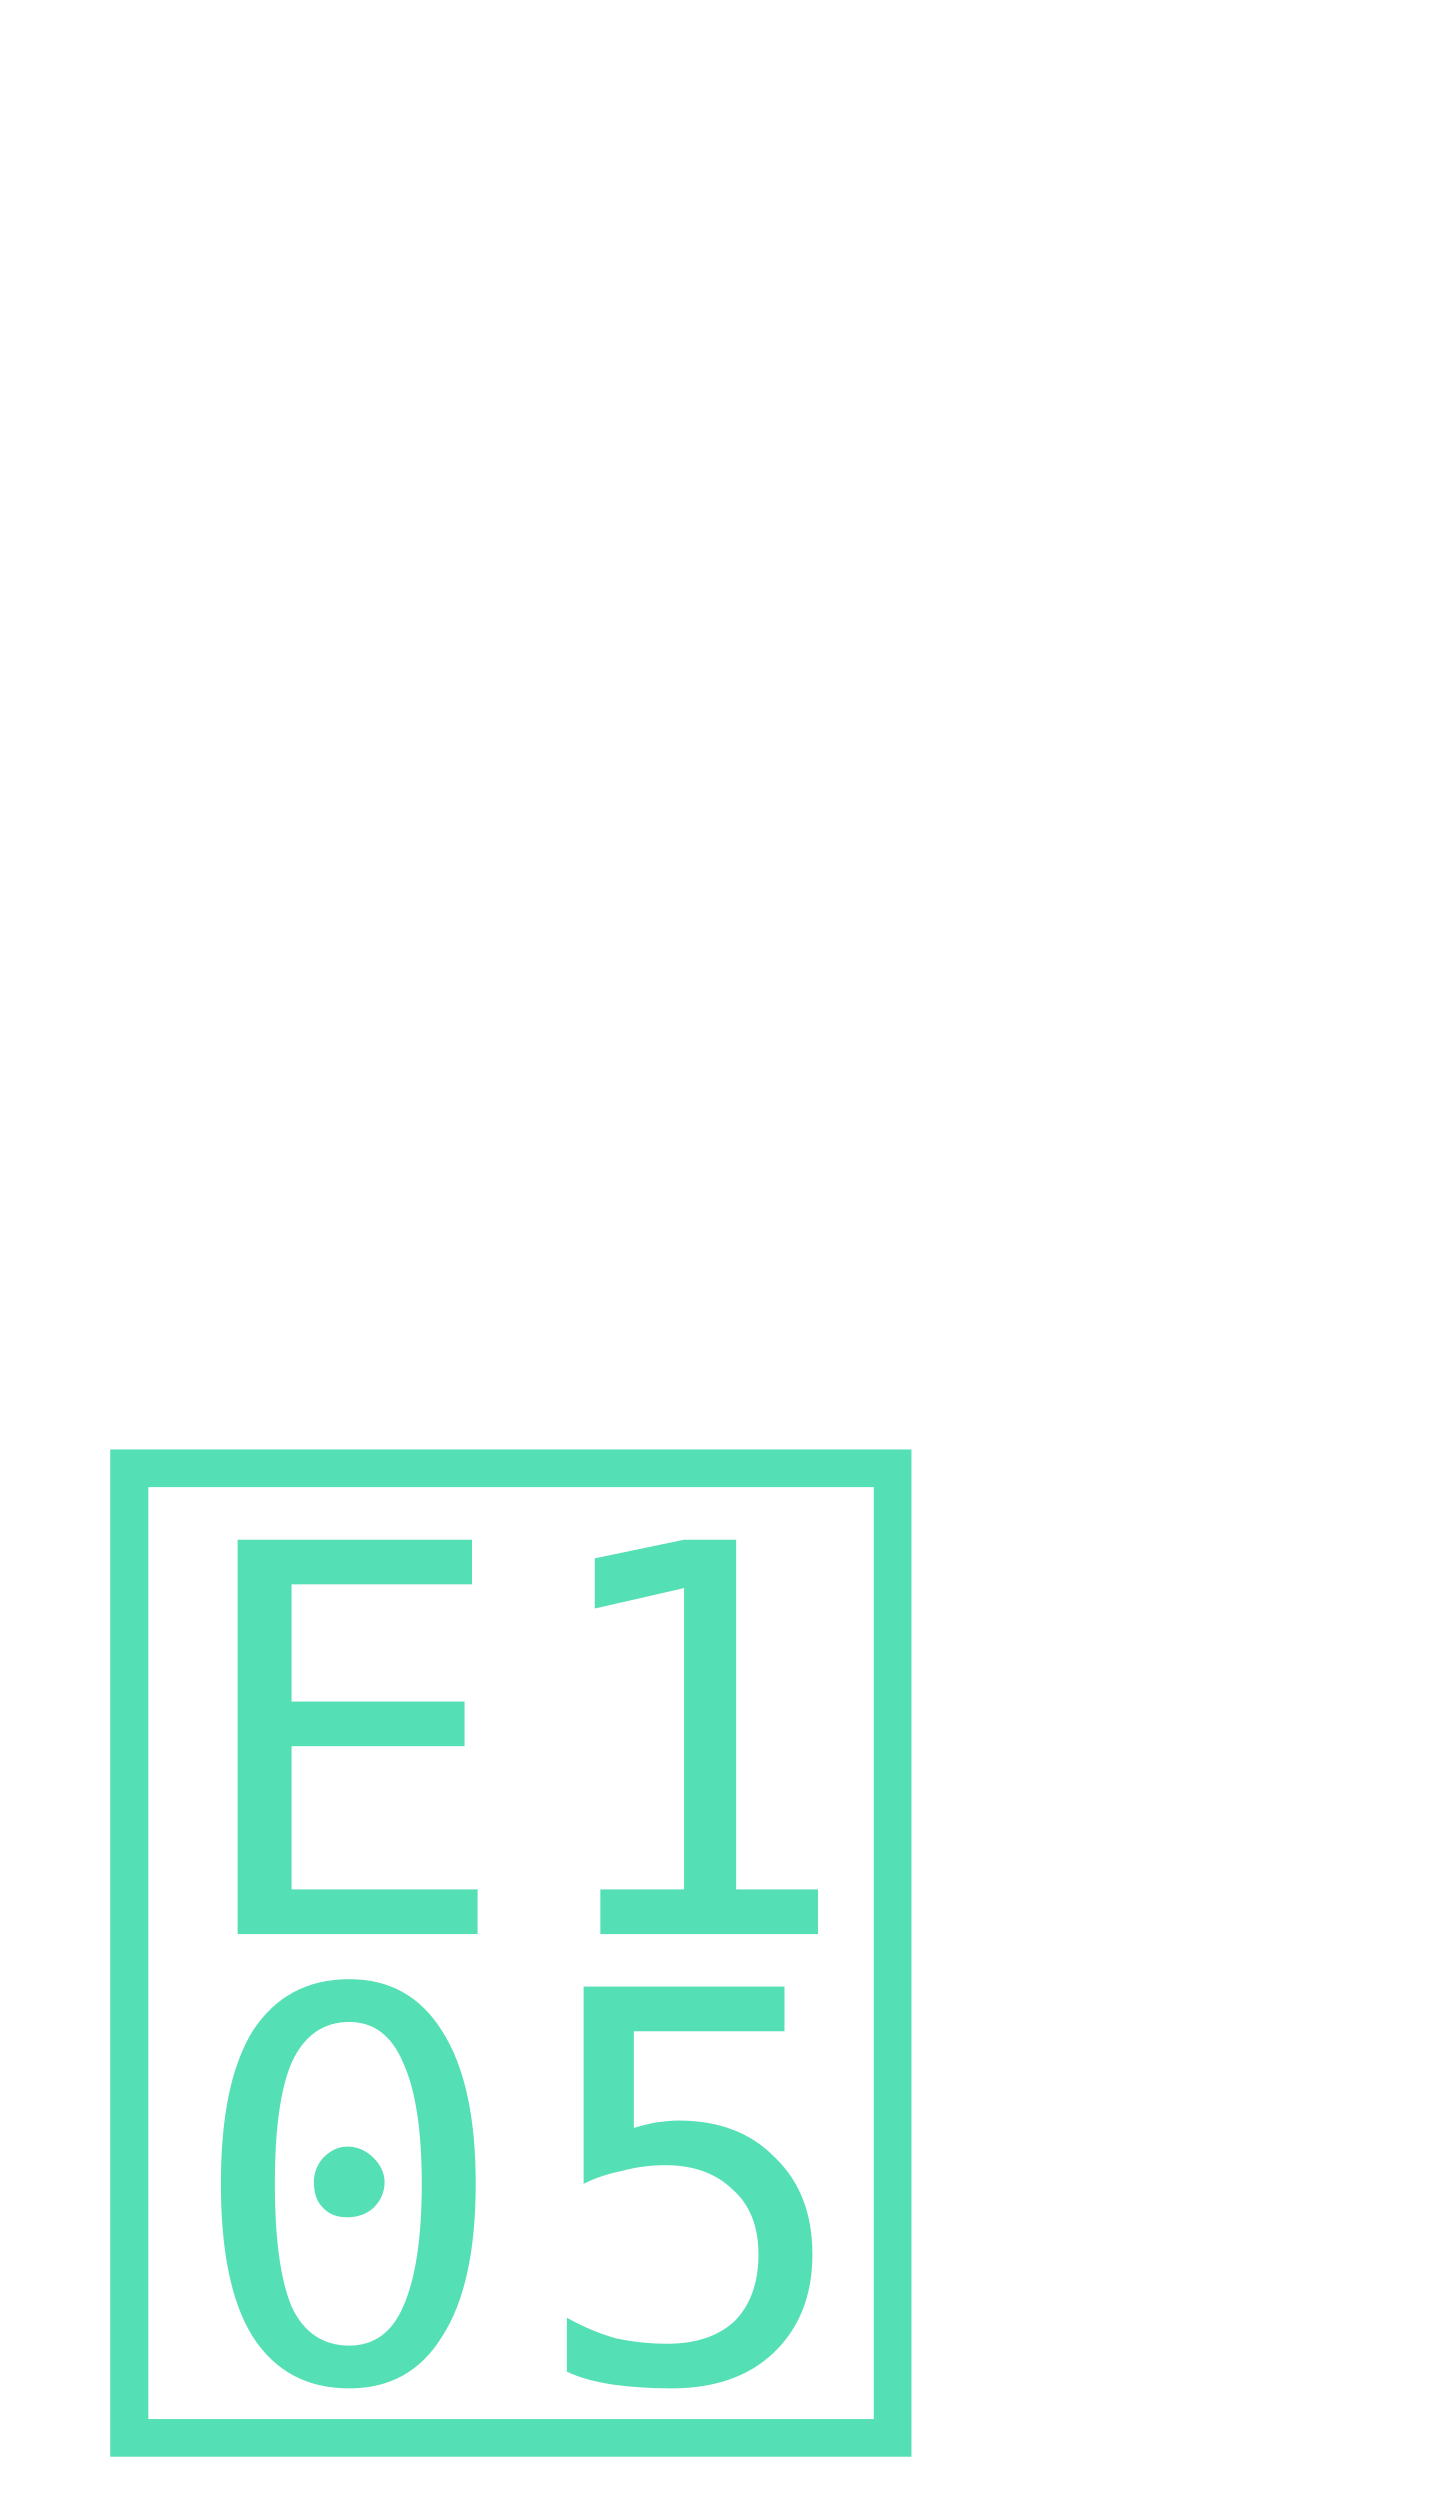
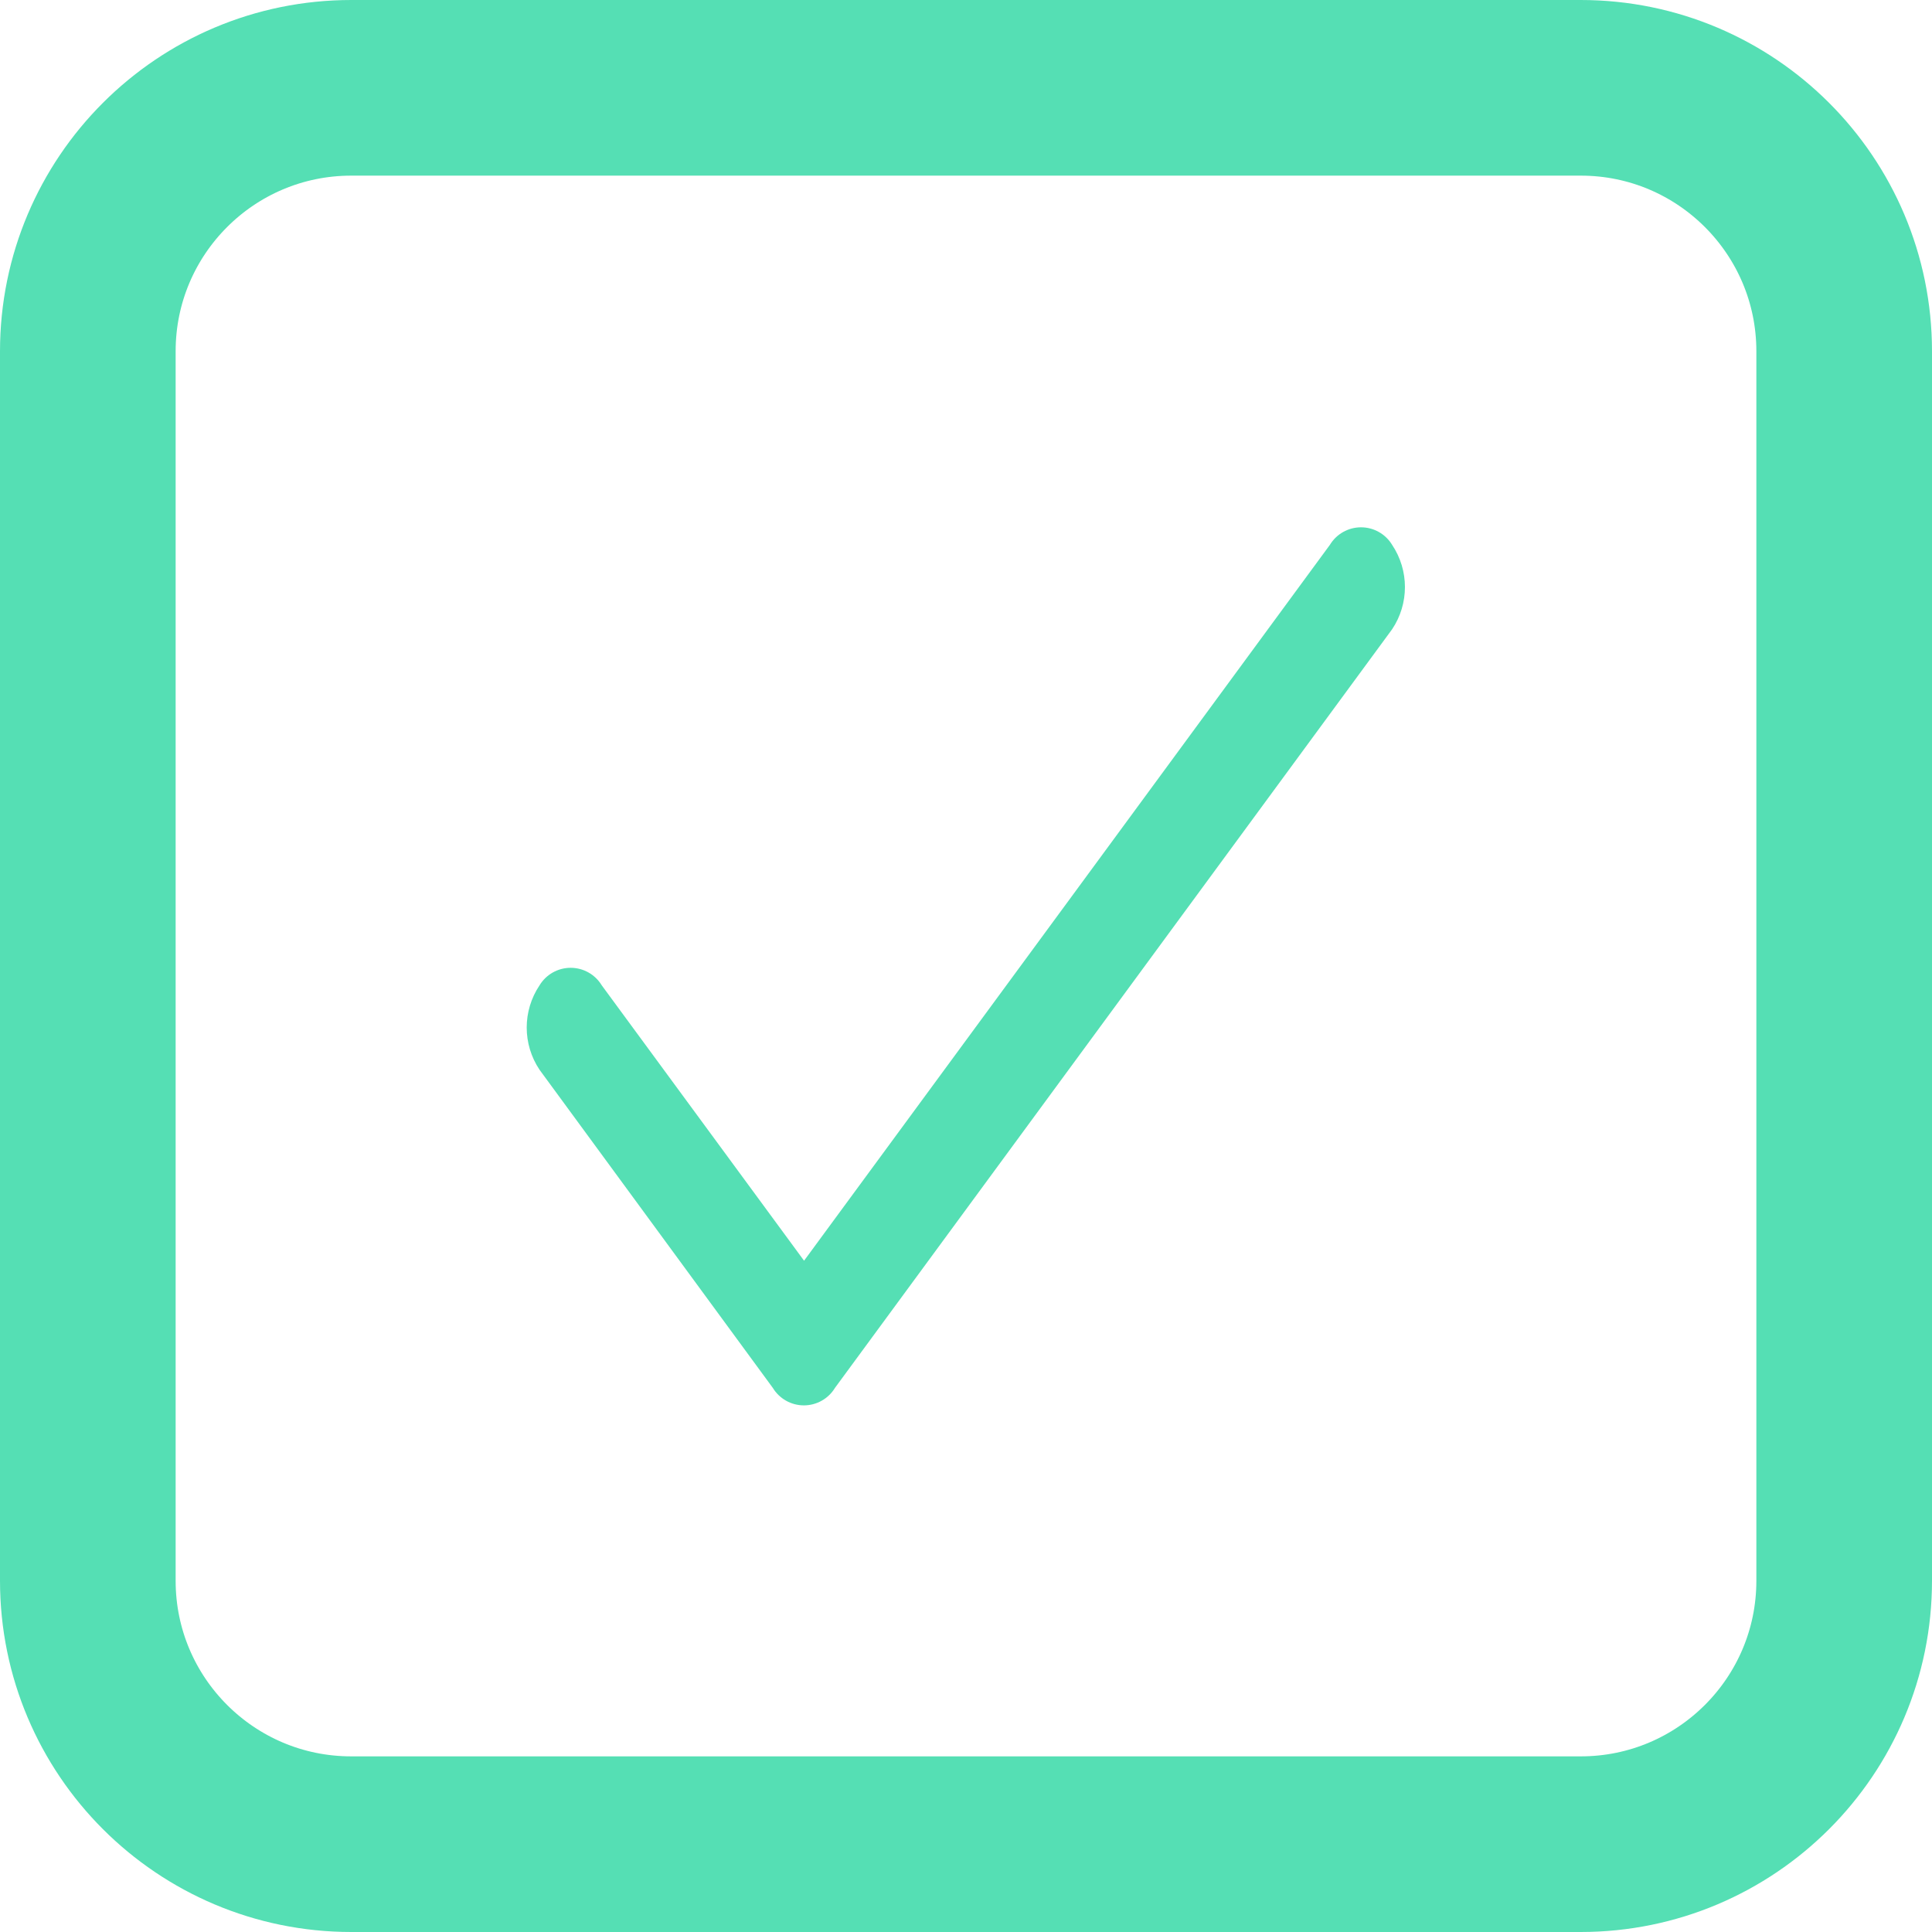
- <svg xmlns="http://www.w3.org/2000/svg" width="12" height="21" viewBox="0 0 12 21">
+ <svg xmlns="http://www.w3.org/2000/svg" width="11" height="11" viewBox="0 0 11 11">
  <defs>
-     <style>.a{fill:#55dfb4;font-size:10px;font-family:IkonoMiniL4-4, "Ikono Mini L 4";}</style>
+     <style>.a,.d{fill:none;}.a{stroke:#55dfb4;}.b{fill:#55dfb4;}.c{stroke:none;}</style>
  </defs>
-   <text class="a" transform="translate(6 20)">
-     <tspan x="-5.39" y="0"></tspan>
-   </text>
+   <g transform="translate(-446.5 -4428)">
+     <g class="a" transform="translate(446.5 4428)">
+       <rect class="c" width="11" height="11" rx="2" />
+       <rect class="d" x="0.5" y="0.5" width="10" height="10" rx="1.5" />
+     </g>
+     <path class="b" d="M4.926,68.1a.207.207,0,0,0-.354,0l-1.46,1.988L1.578,72.176.426,70.608a.207.207,0,0,0-.354,0,.432.432,0,0,0,0,.481L1.4,72.9a.207.207,0,0,0,.354,0l3.172-4.319A.432.432,0,0,0,4.926,68.1Z" transform="translate(449.5 4363.002)" />
+   </g>
</svg>
